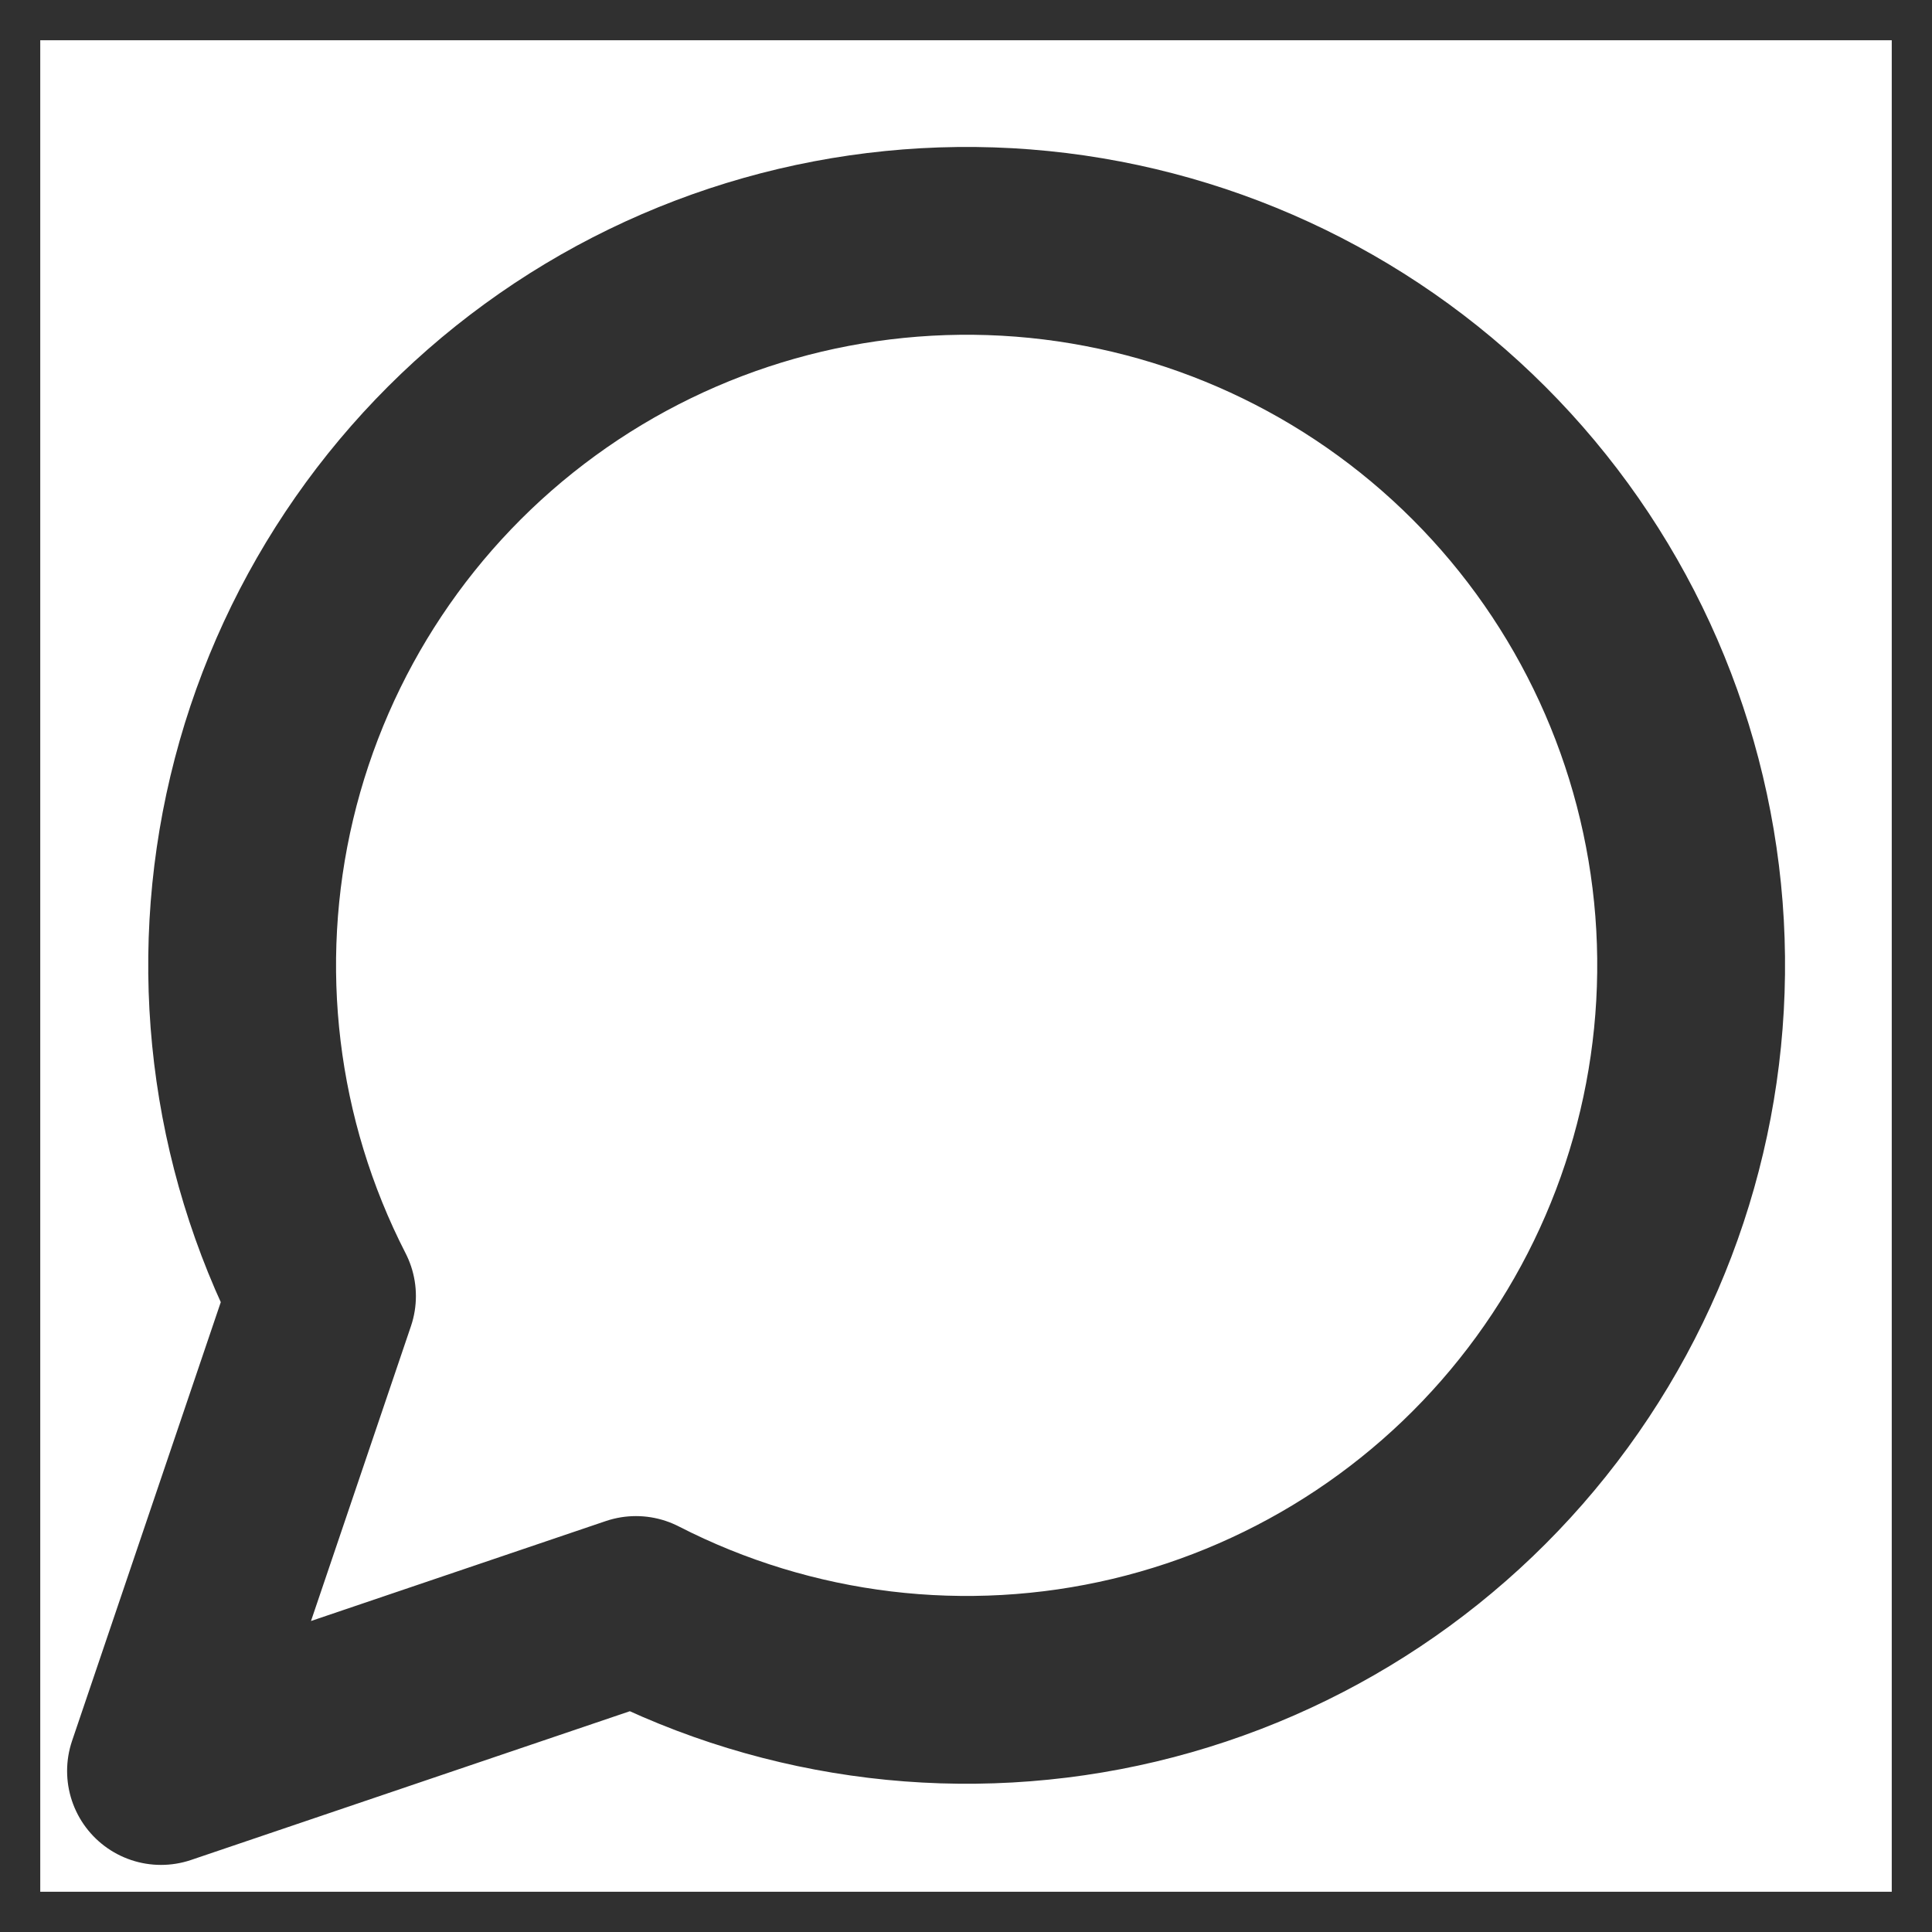
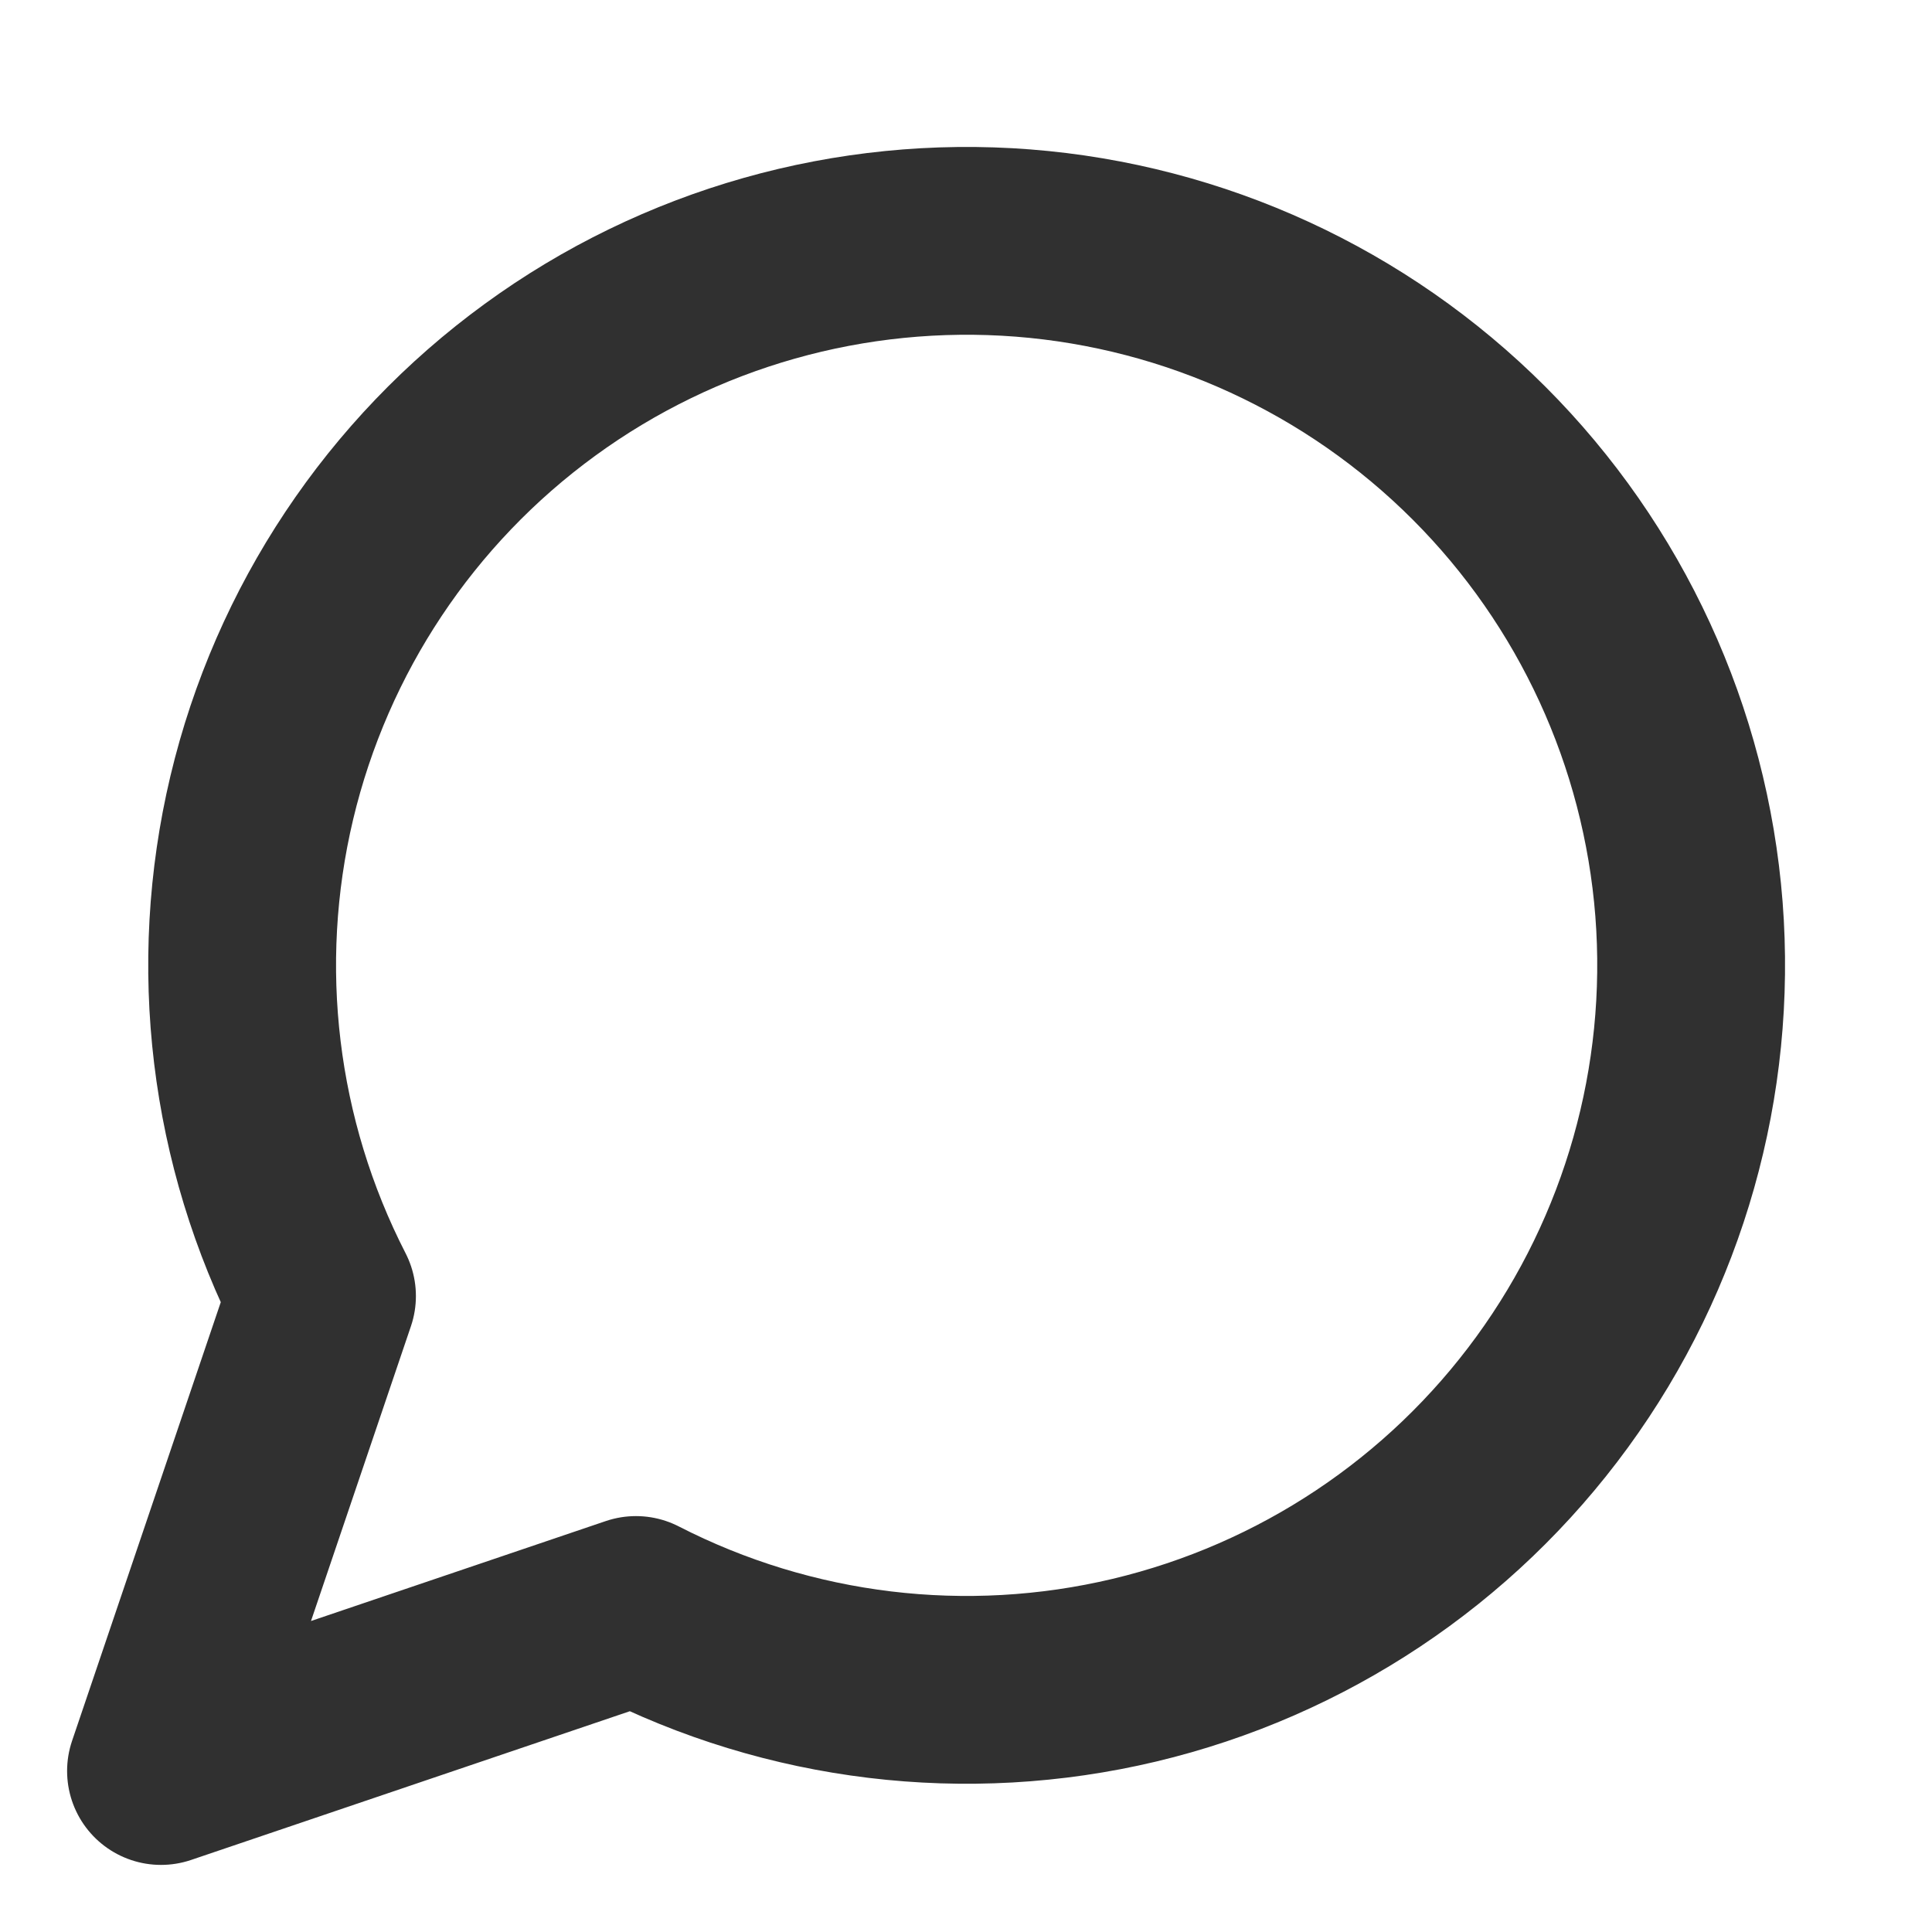
- <svg xmlns="http://www.w3.org/2000/svg" width="24" height="24" viewBox="0 0 24 24" fill="none">
-   <path d="M24 24H0V0H24V24Z" stroke="#303030" />
+ <svg xmlns="http://www.w3.org/2000/svg" viewBox="0 0 24 24" fill="none">
  <path d="M7.9 20C9.809 20.979 12.004 21.244 14.091 20.748C16.178 20.251 18.019 19.026 19.282 17.292C20.545 15.559 21.147 13.431 20.981 11.292C20.814 9.154 19.889 7.145 18.372 5.628C16.855 4.111 14.846 3.186 12.708 3.019C10.569 2.853 8.441 3.455 6.708 4.718C4.974 5.981 3.749 7.822 3.252 9.909C2.756 11.996 3.021 14.191 4 16.1L2 22L7.9 20Z" stroke="#303030" stroke-width="2.333" stroke-linecap="round" stroke-linejoin="round" />
</svg>
